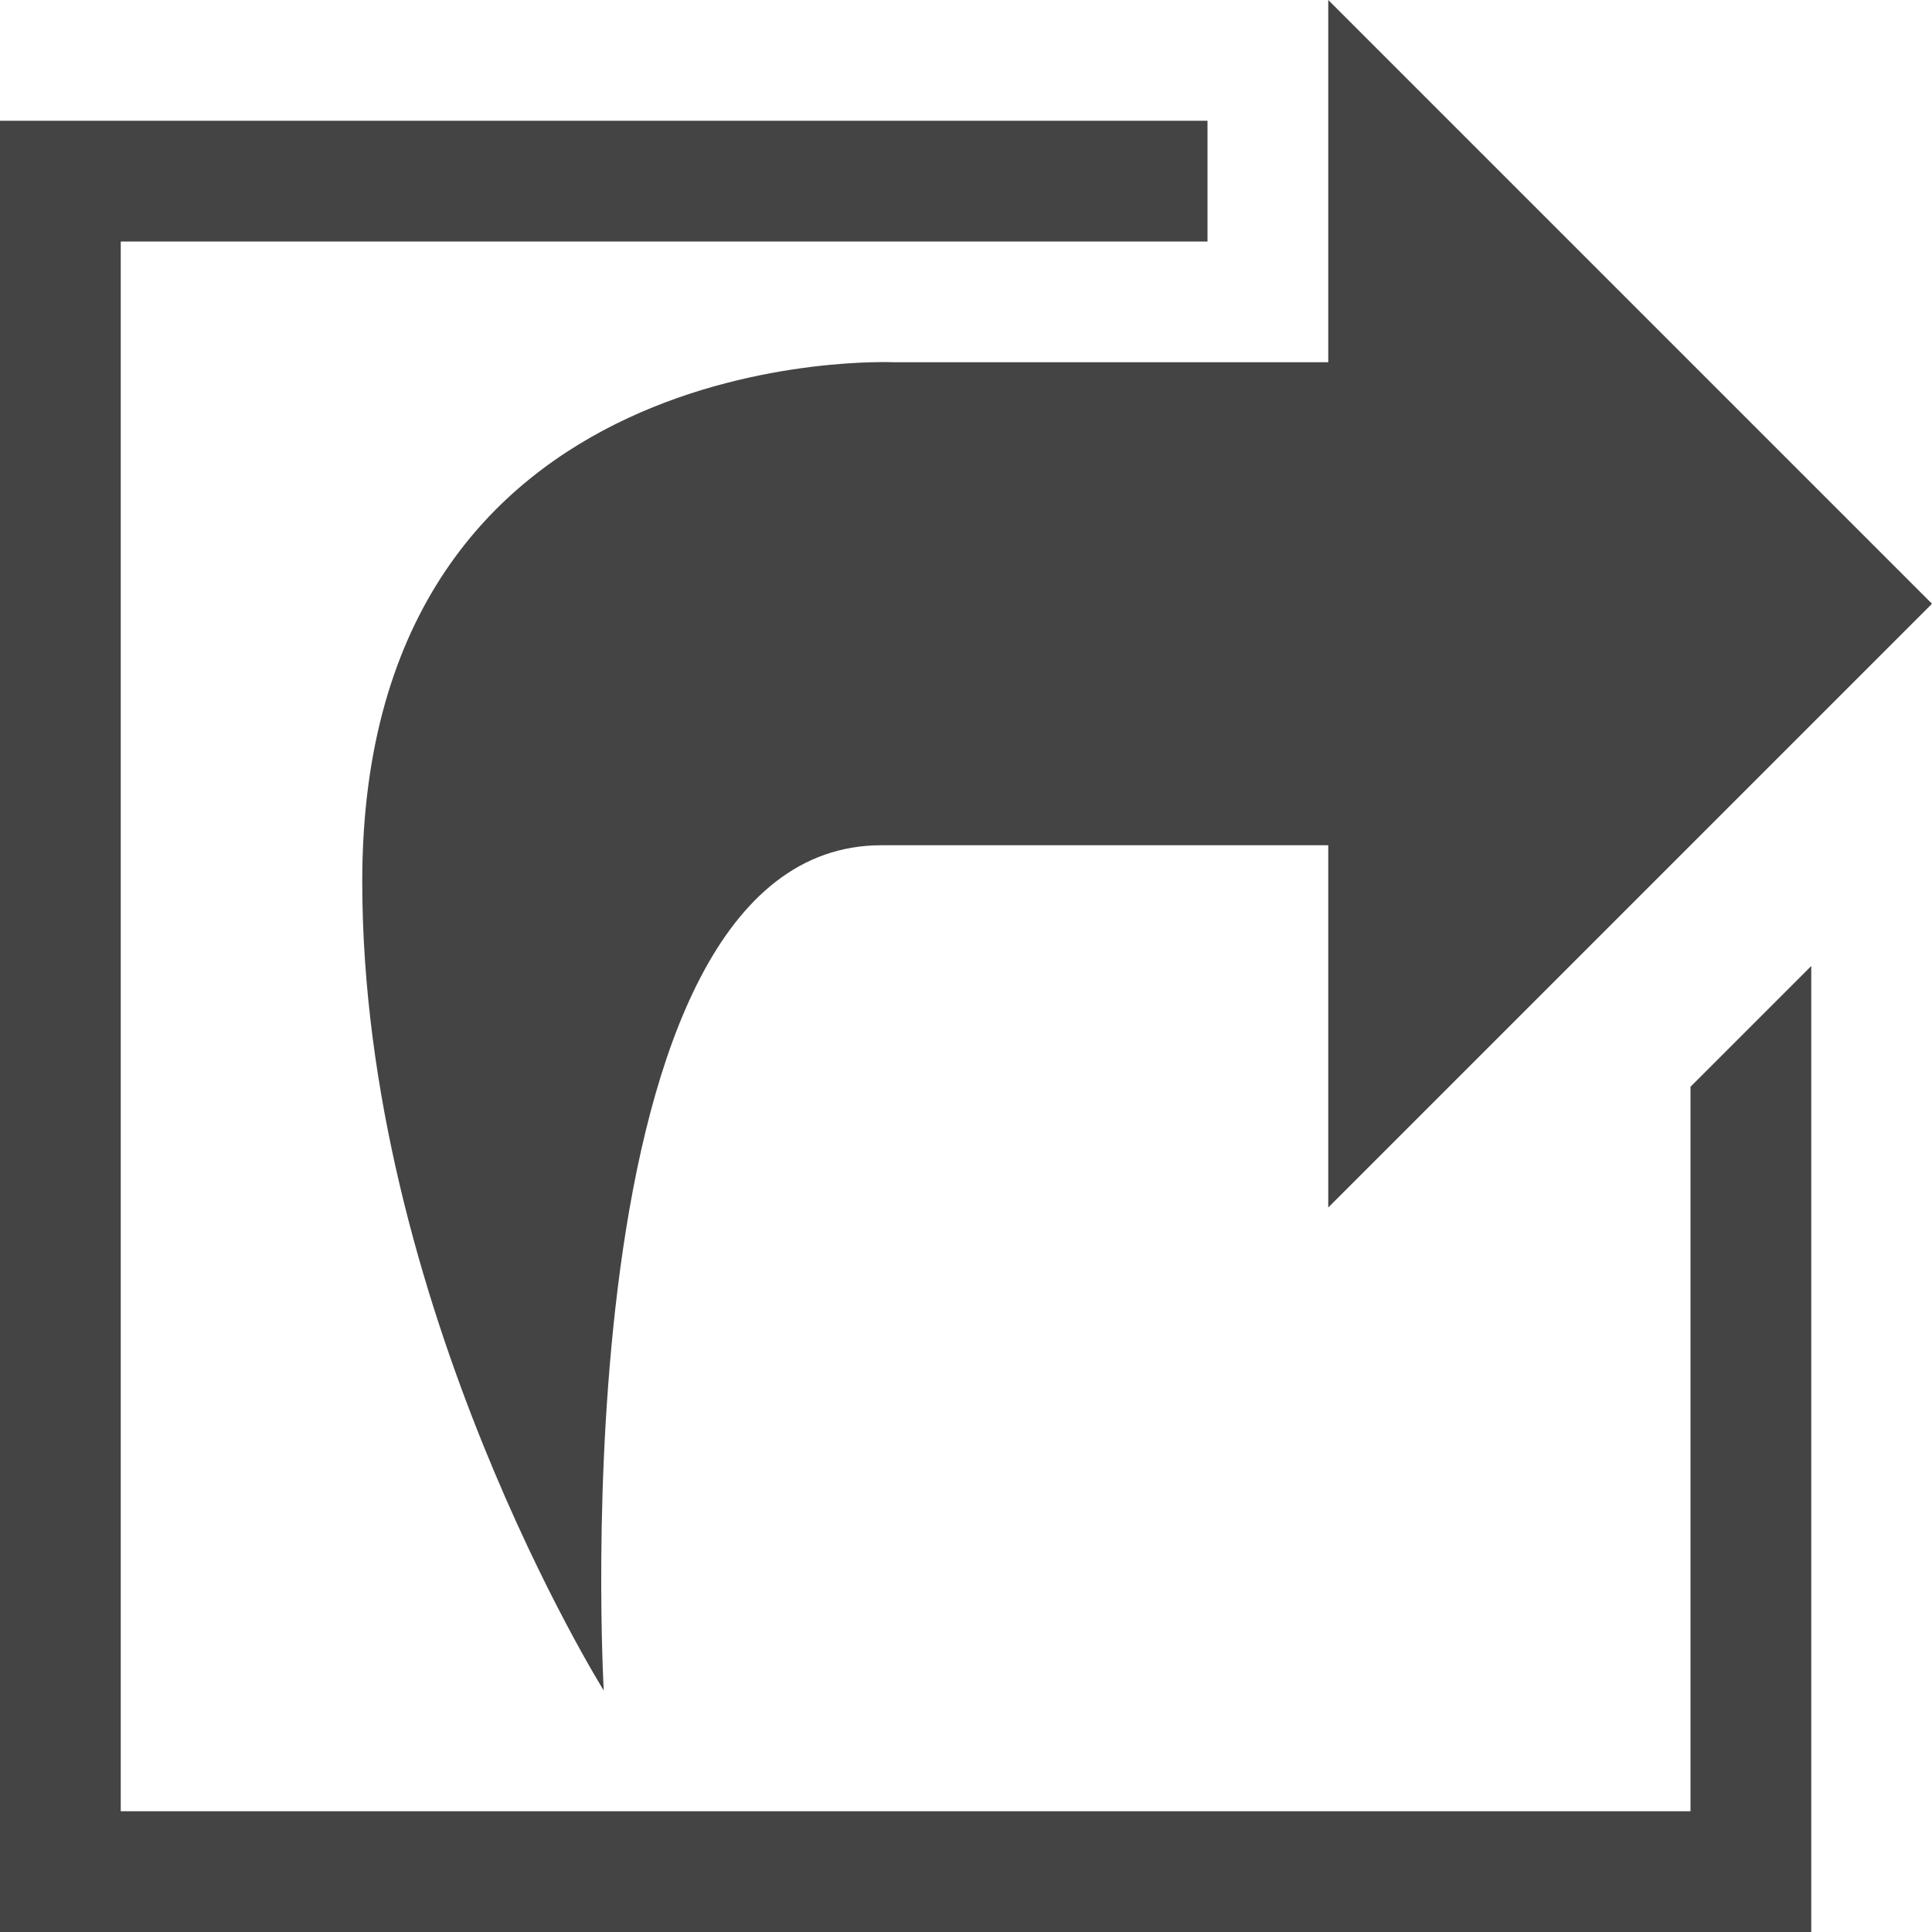
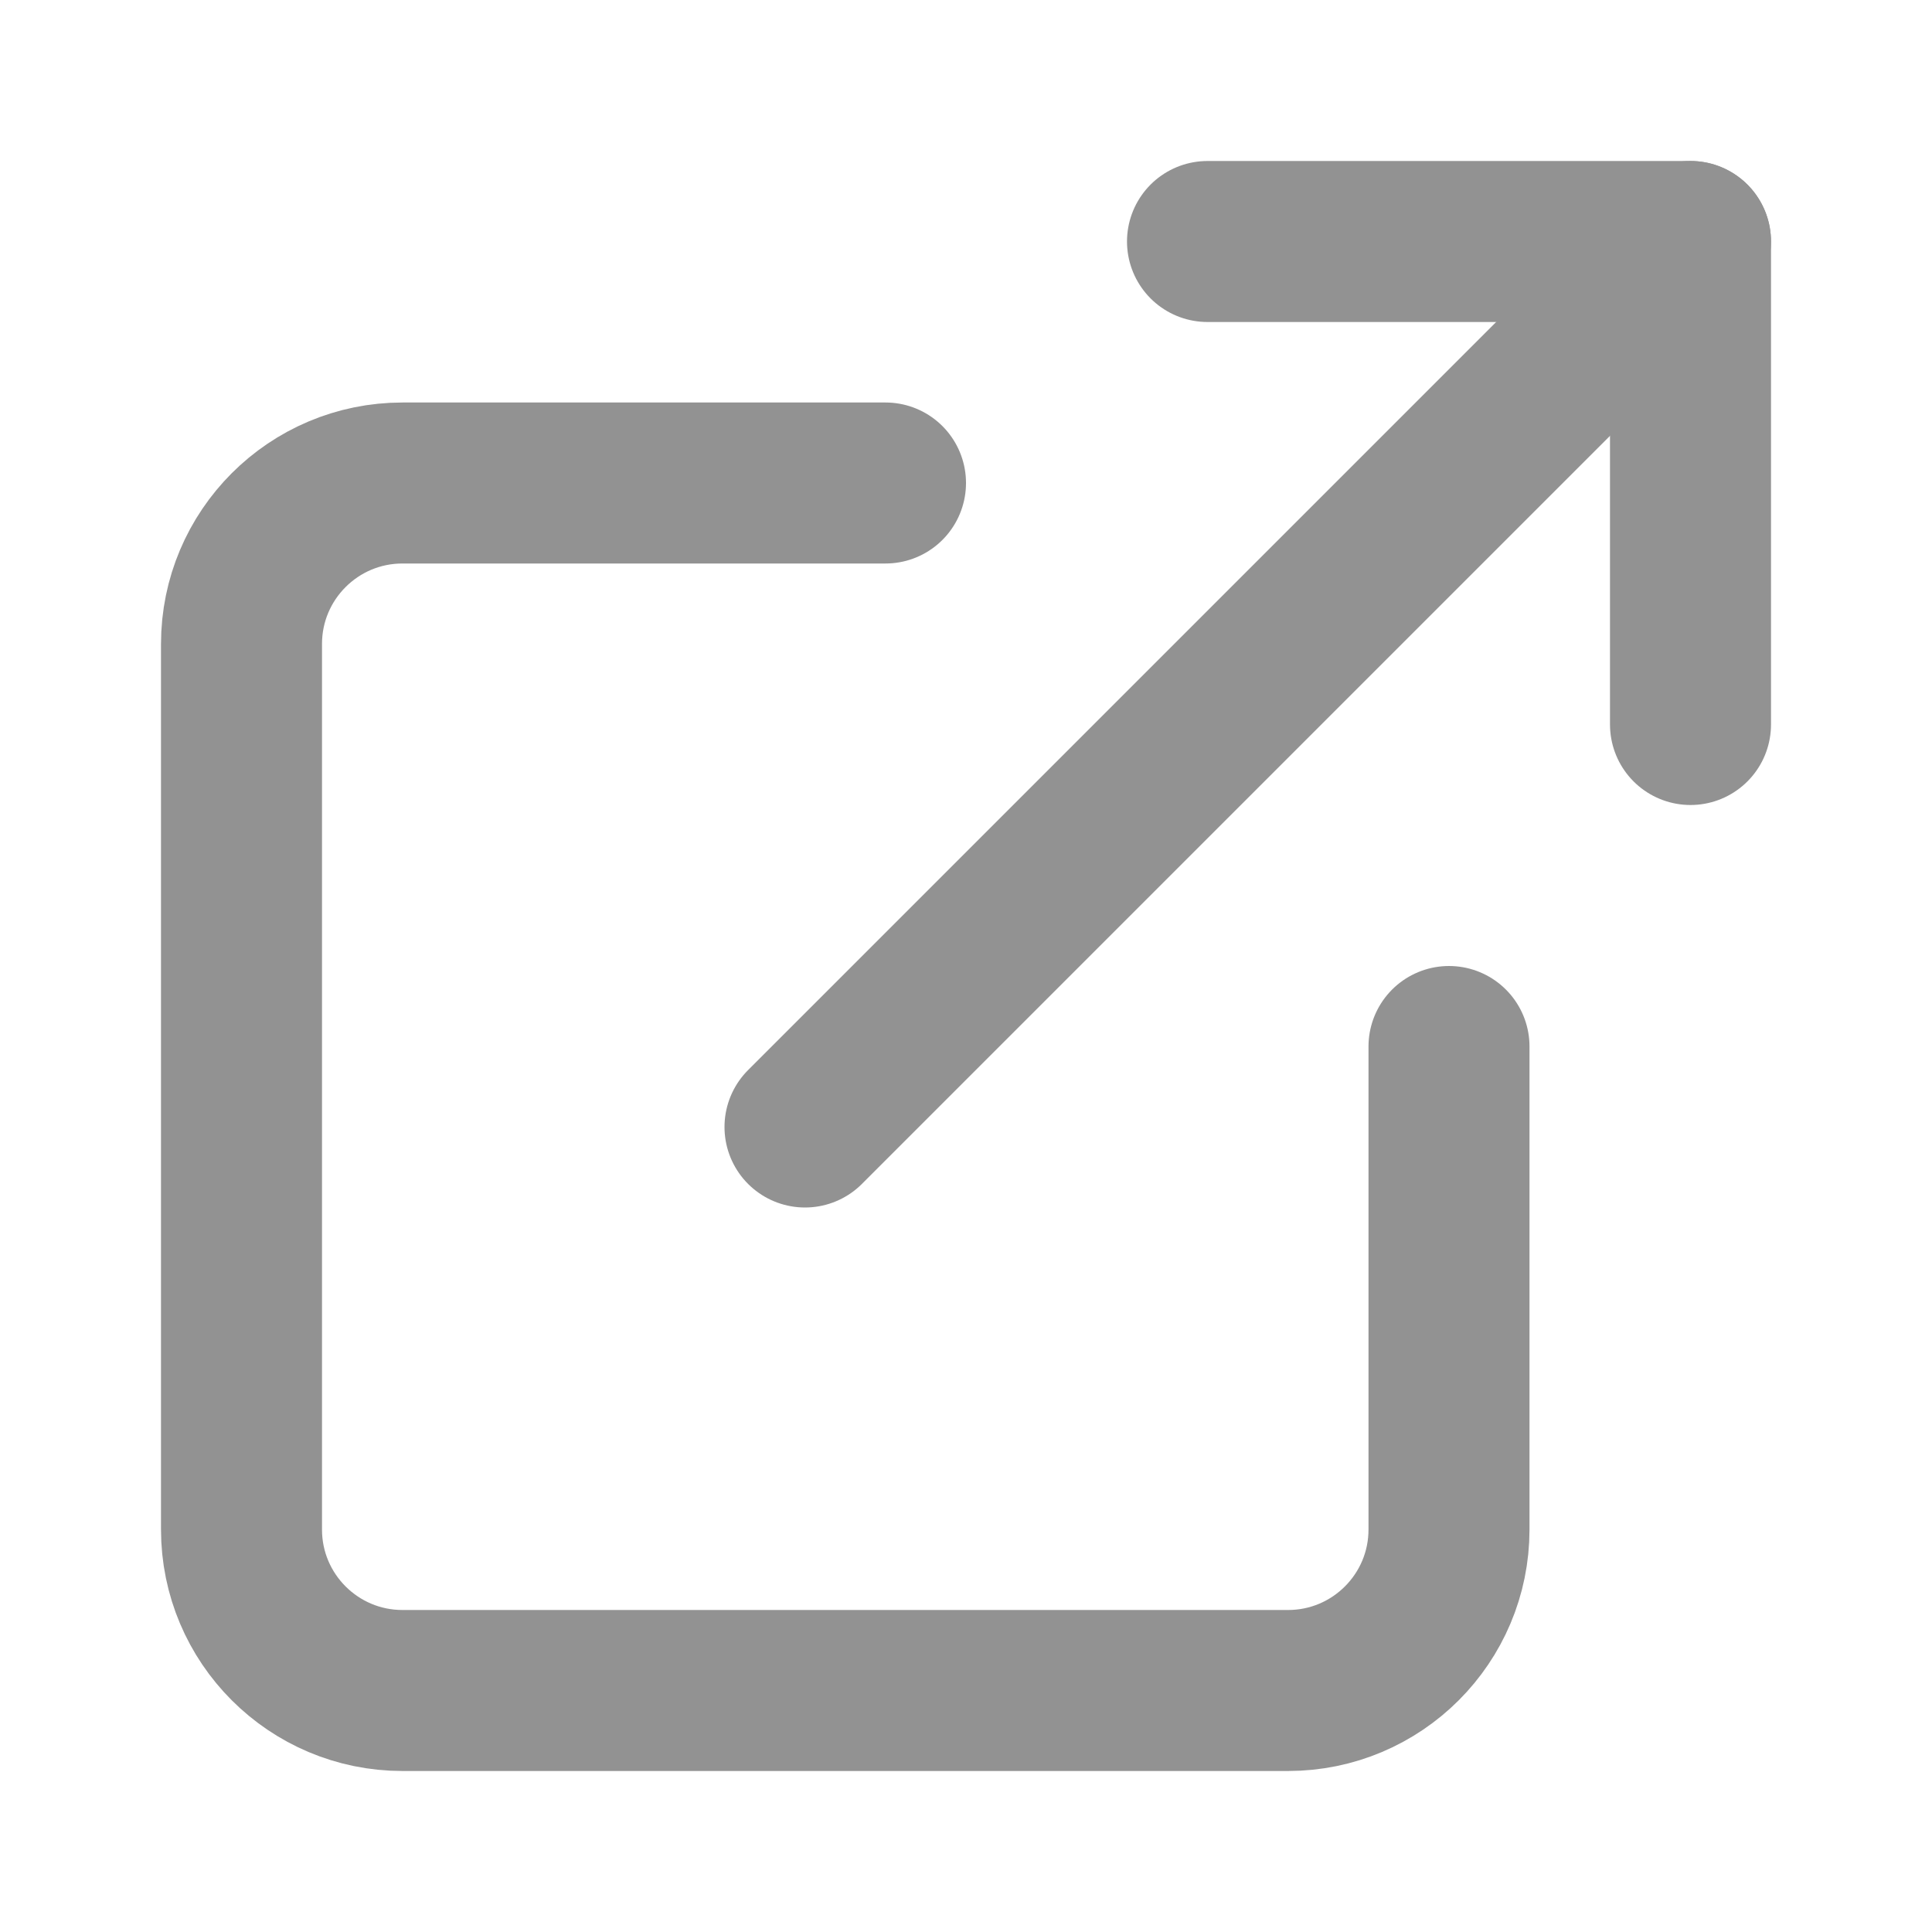
- <svg xmlns="http://www.w3.org/2000/svg" width="800px" height="800px" viewBox="0 0 16 16" version="1.1">
-   <path fill="#444" d="M11 3h-3.6c0 0-4.4-0.2-4.4 4.3 0 3.5 2 6.7 2 6.7s-0.4-7 2.3-7h3.7v3l5-5-5-5v3z" />
-   <path fill="#444" d="M14 9v6h-13v-13h9v-1h-10v15h15v-8z" />
+ <svg xmlns="http://www.w3.org/2000/svg" width="24" height="24" viewBox="0 0 24 24" fill="none" stroke="#929292" stroke-width="2" stroke-linecap="round" stroke-linejoin="round" class="lucide lucide-external-link">
+   <path d="M15 3h6v6" />
+   <path d="M10 14 21 3" />
+   <path d="M18 13v6a2 2 0 0 1-2 2H5a2 2 0 0 1-2-2V8a2 2 0 0 1 2-2h6" />
</svg>
